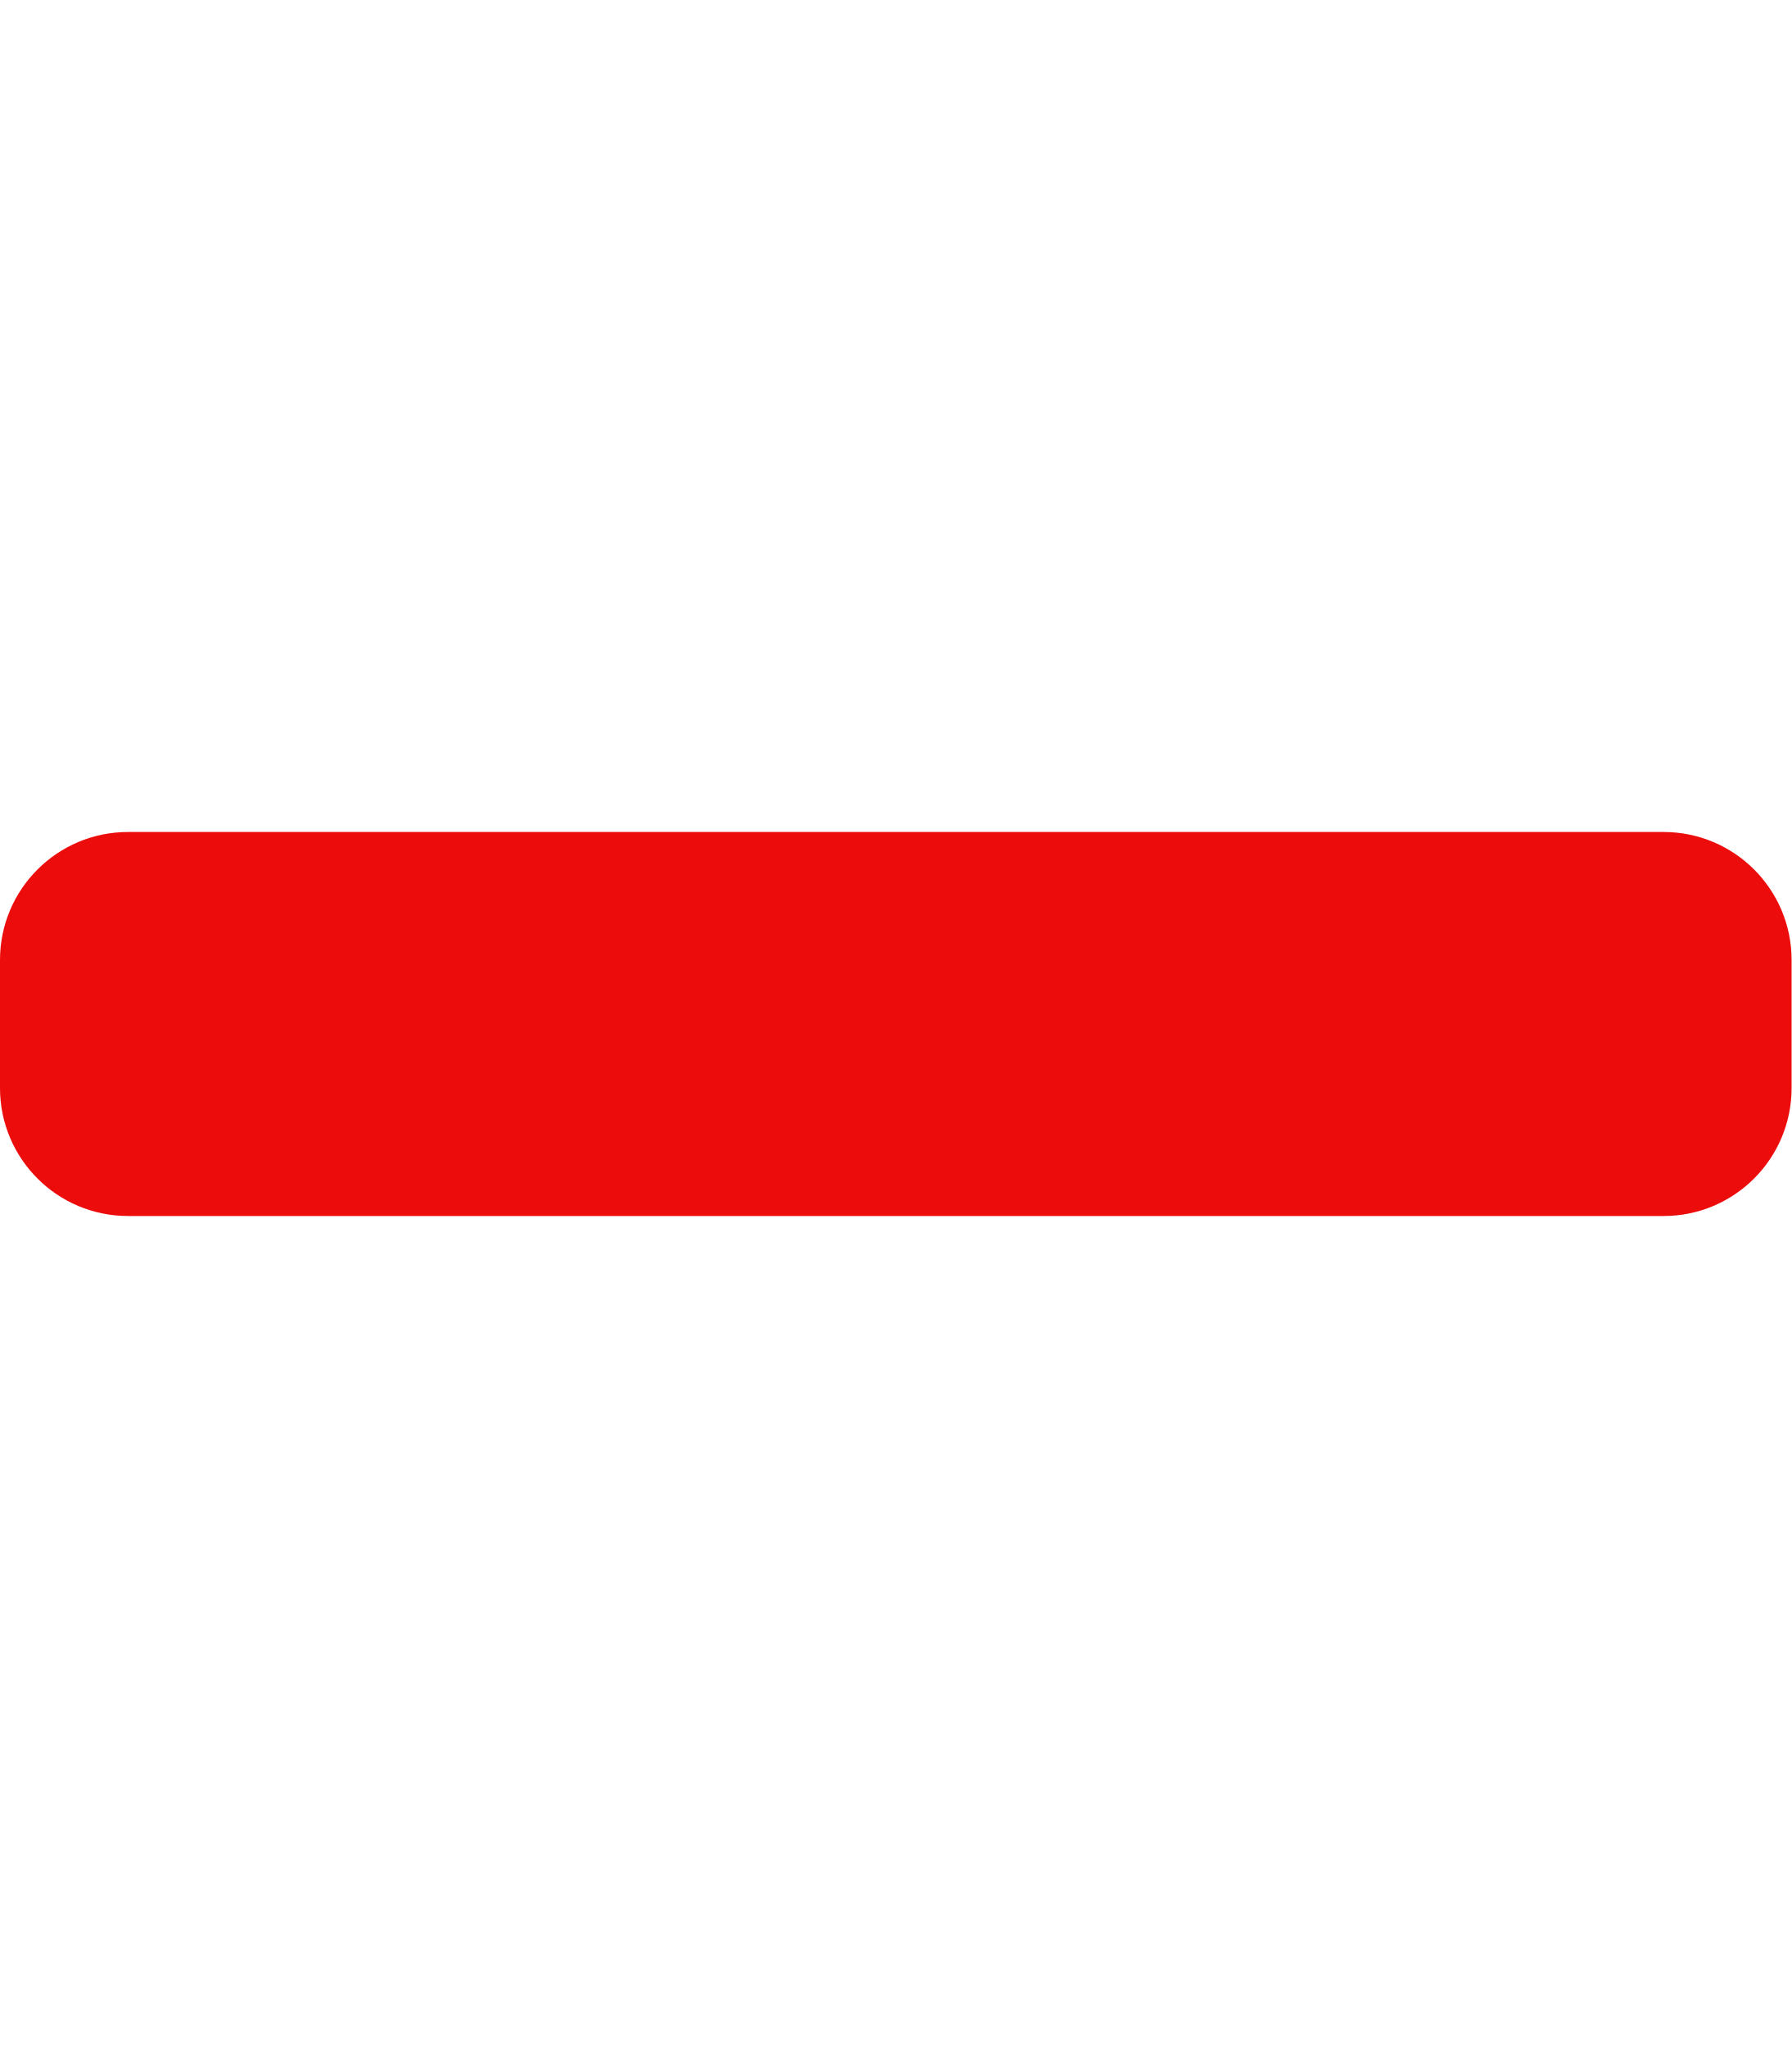
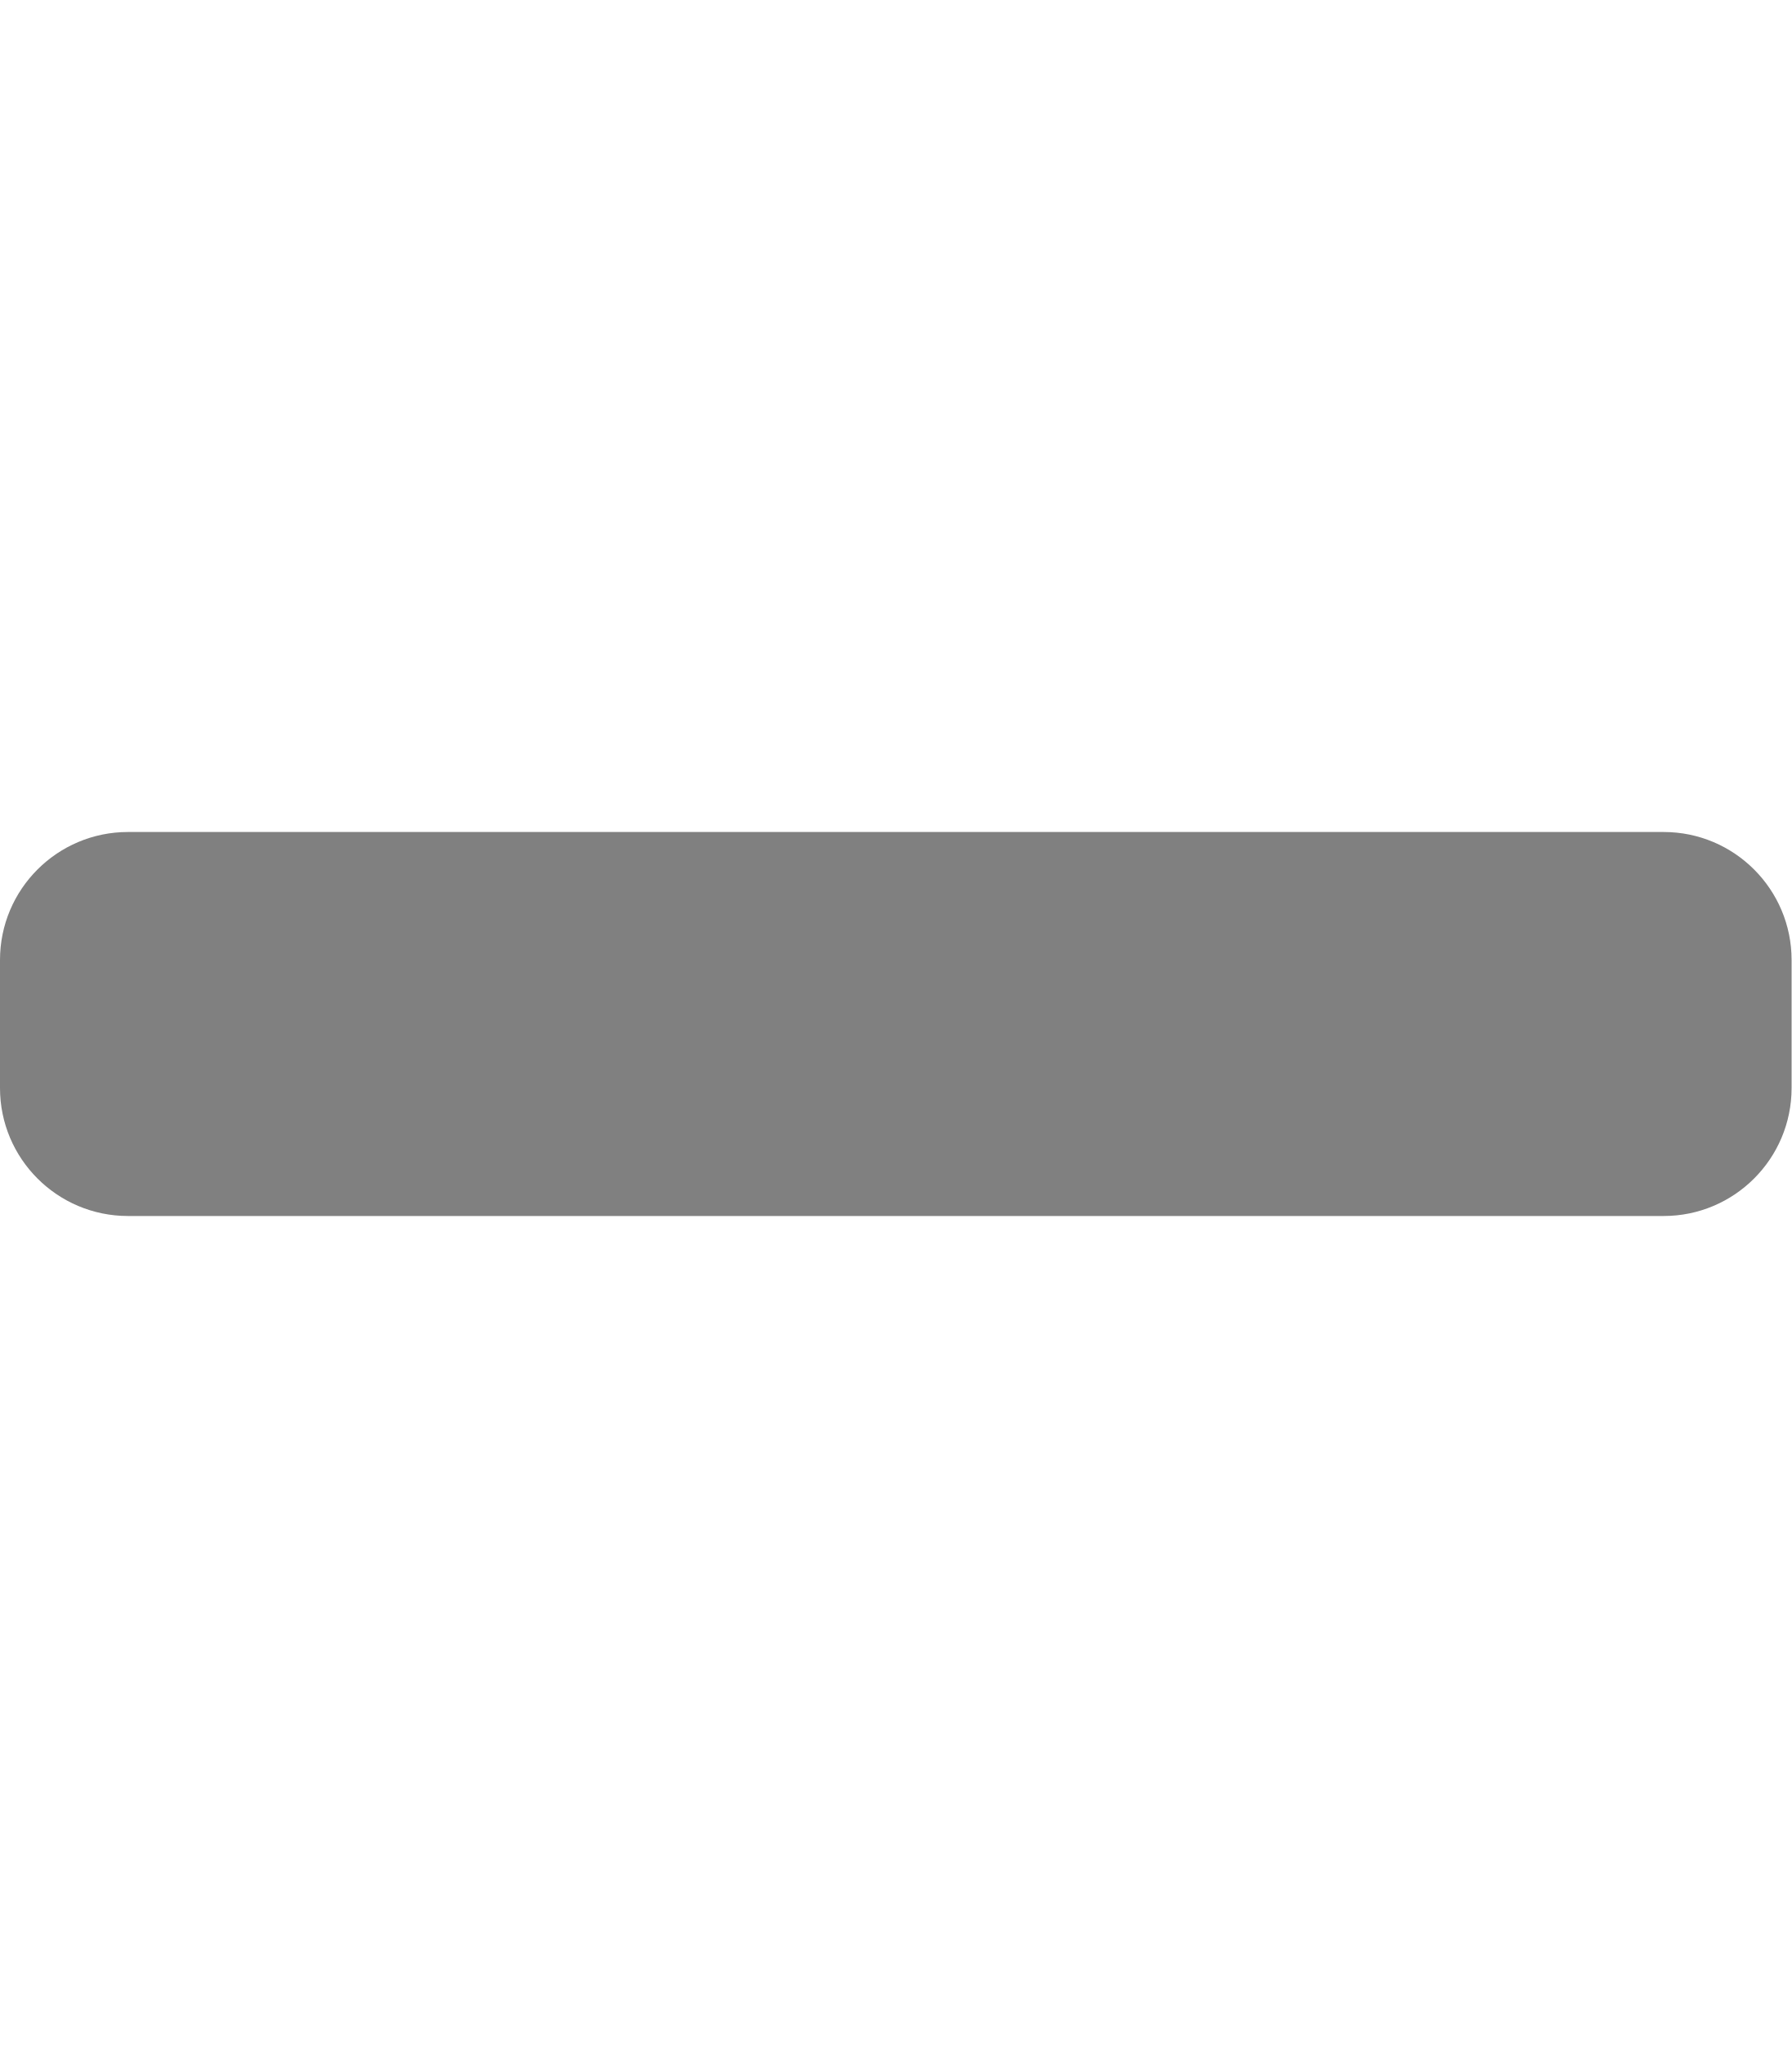
<svg xmlns="http://www.w3.org/2000/svg" viewBox="0 0 448 512">
-   <path d="M416 208H32c-17.67 0-32 14.33-32 32v32c0 17.67 14.33 32 32 32h384c17.67 0 32-14.33 32-32v-32c0-17.67-14.33-32-32-32z" fill="#ed0c0c" />
+   <path d="M416 208H32c-17.67 0-32 14.33-32 32v32c0 17.67 14.33 32 32 32h384c17.67 0 32-14.33 32-32v-32c0-17.67-14.33-32-32-32z" fill="grey" />
</svg>
